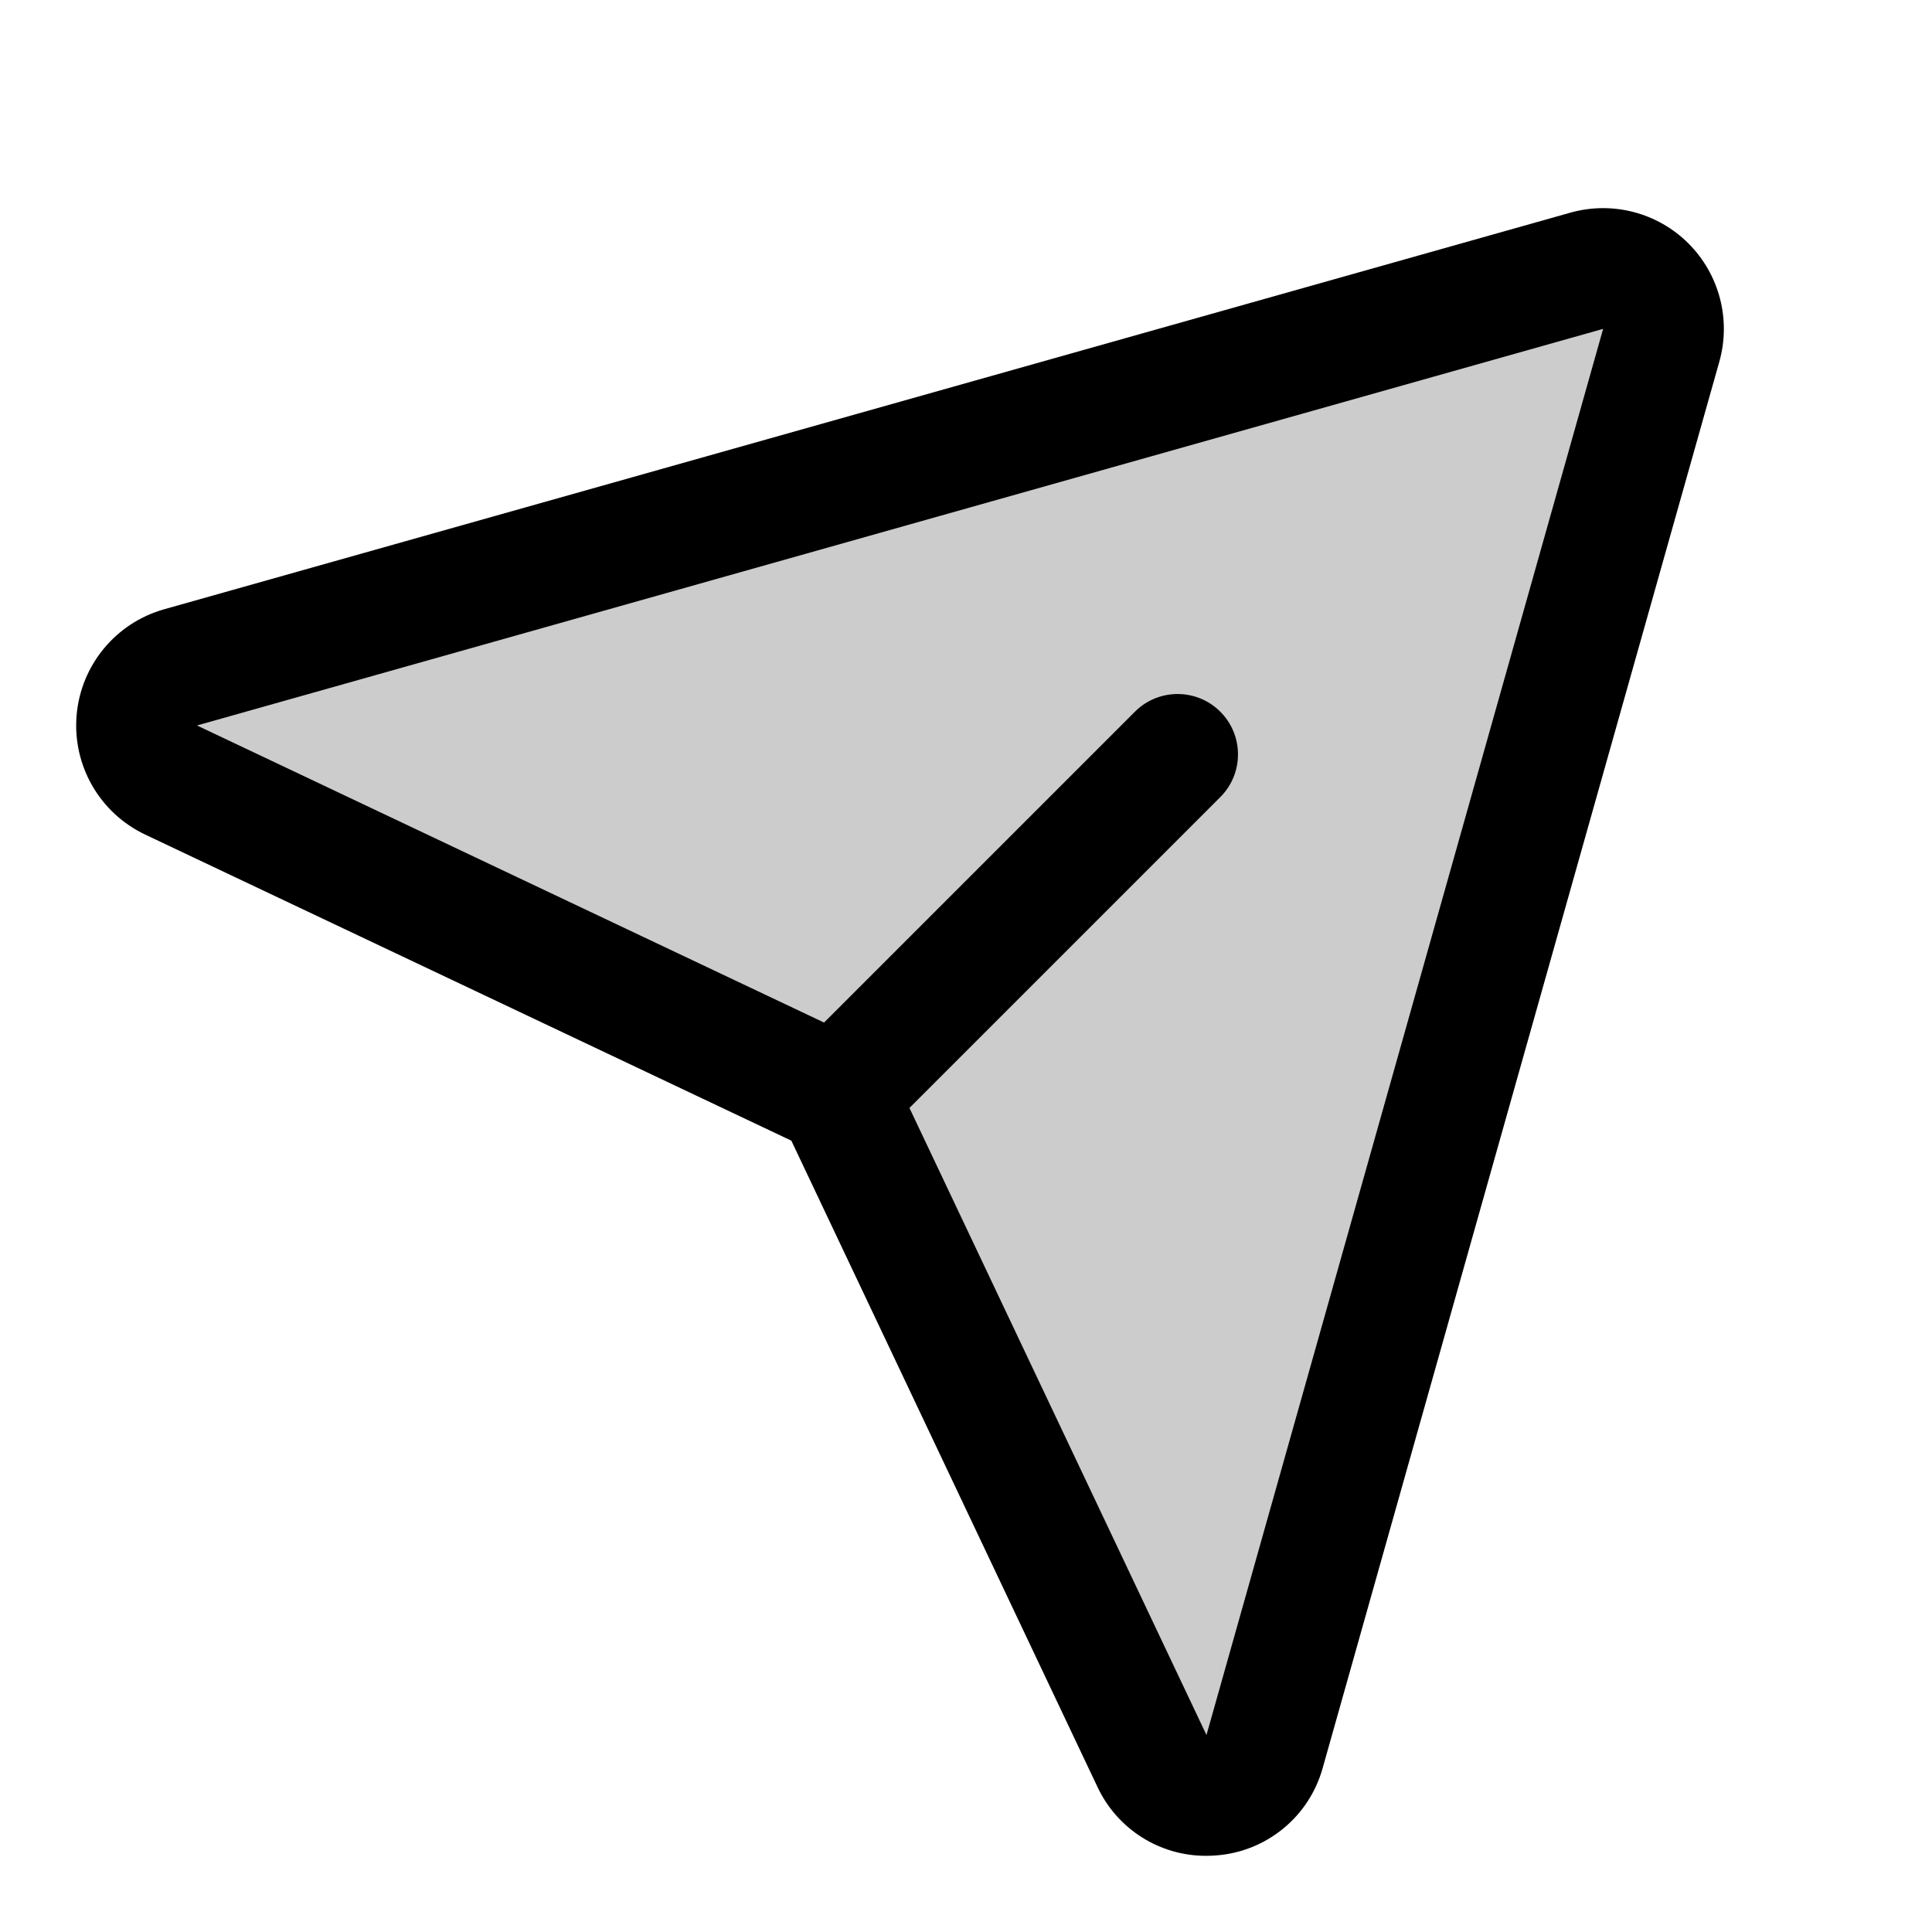
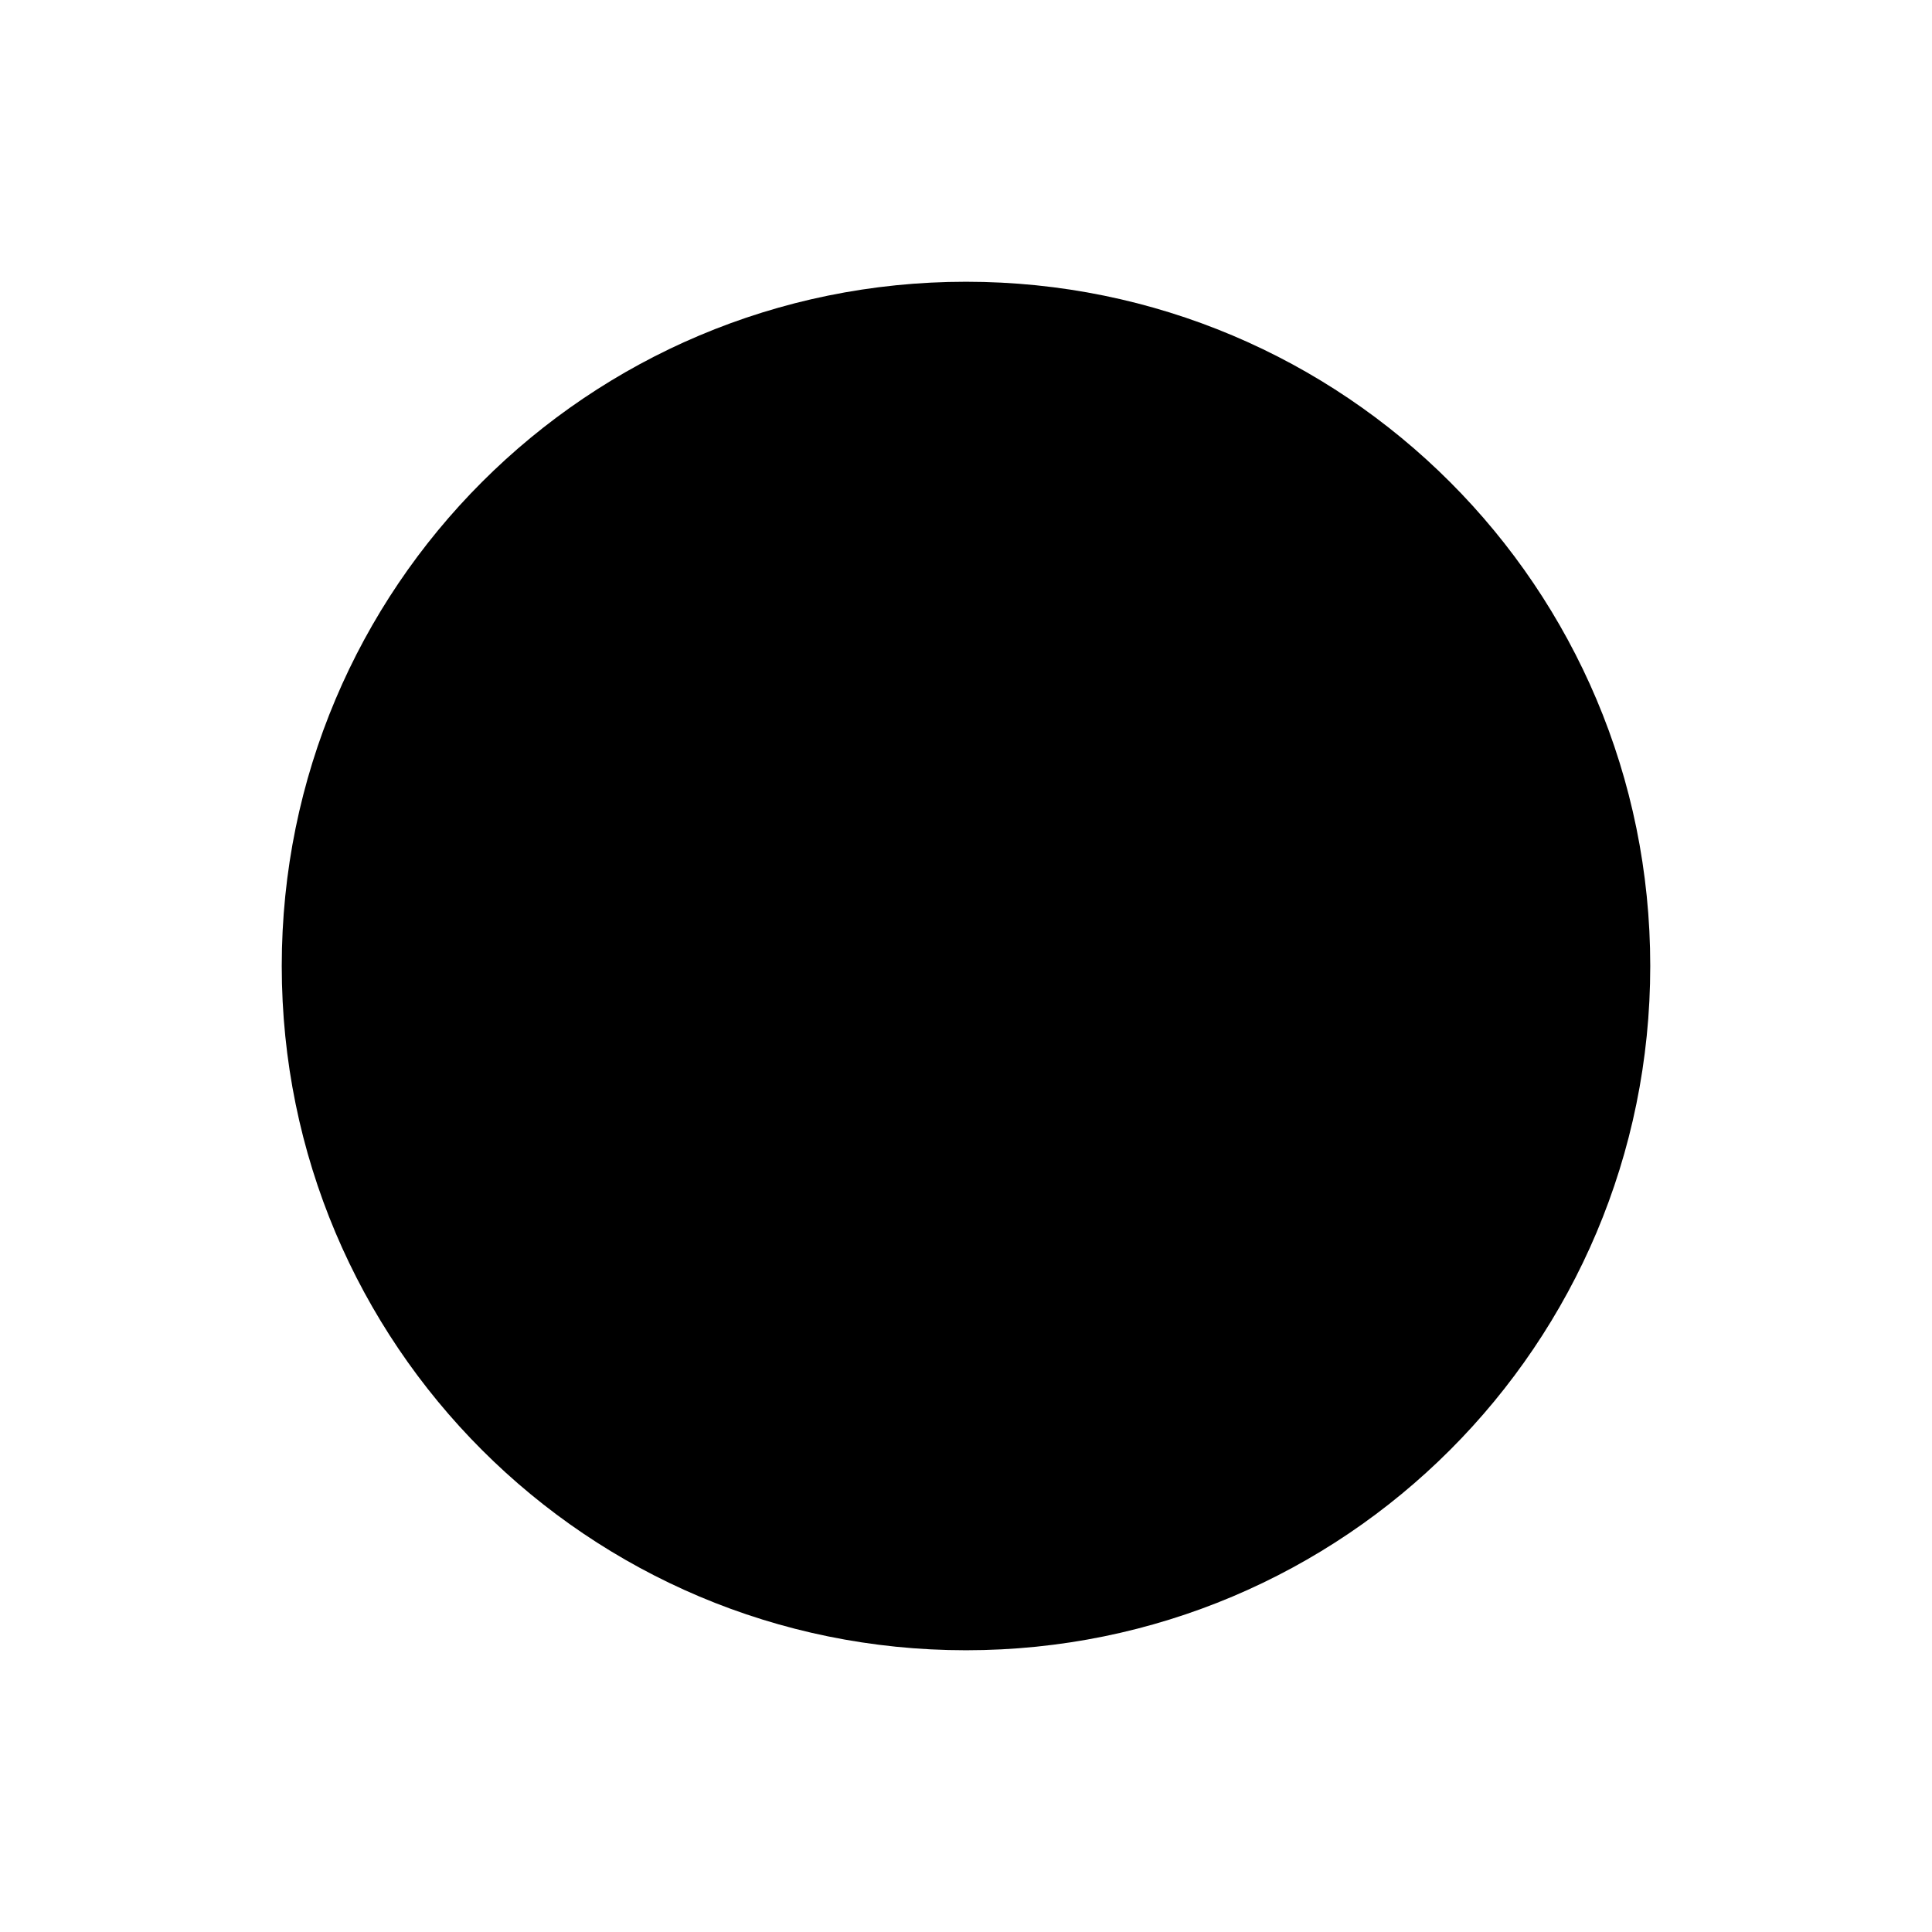
- <svg xmlns="http://www.w3.org/2000/svg" fill="#000000" width="800px" height="800px" viewBox="0 0 256 256" id="Flat">
-   <g opacity="0.2">
-     <path d="M210.251,35.878,23.923,88.432a8,8,0,0,0-1.253,14.93l85.611,40.553a8,8,0,0,1,3.805,3.805L152.639,233.33a8,8,0,0,0,14.93-1.253L220.122,45.749A8,8,0,0,0,210.251,35.878Z" />
-   </g>
-   <path d="M223.736,32.264a16.012,16.012,0,0,0-15.657-4.085L21.751,80.732a15.999,15.999,0,0,0-2.506,29.858l85.611,40.553,40.553,85.611a15.852,15.852,0,0,0,14.414,9.152q.687,0,1.384-.058A15.87,15.87,0,0,0,175.268,234.249L227.821,47.921A16.017,16.017,0,0,0,223.736,32.264Zm-63.871,197.634-39.358-83.09,41.269-41.269a8.001,8.001,0,0,0-11.314-11.314l-41.269,41.269L26.103,96.129,212.423,43.577Z" />
+ <svg xmlns="http://www.w3.org/2000/svg" fill="#000000" viewBox="0 0 24 24" width="24" height="24">
+   <path d="M12 3.5 C16.7 3.5 20.5 7.3 20.5 12 C20.5 16.7 16.7 20.5 12 20.5 C7.3 20.5 3.5 16.7 3.5 12 C3.5 7.3 7.3 3.5 12 3.5 Z" />
+   <path d="M12 10 C13.1 10 14 10.9 14 12 C14 13.1 13.1 14 12 14 C10.9 14 10 13.1 10 12 C10 10.9 10.9 10 12 10 Z" />
</svg>
